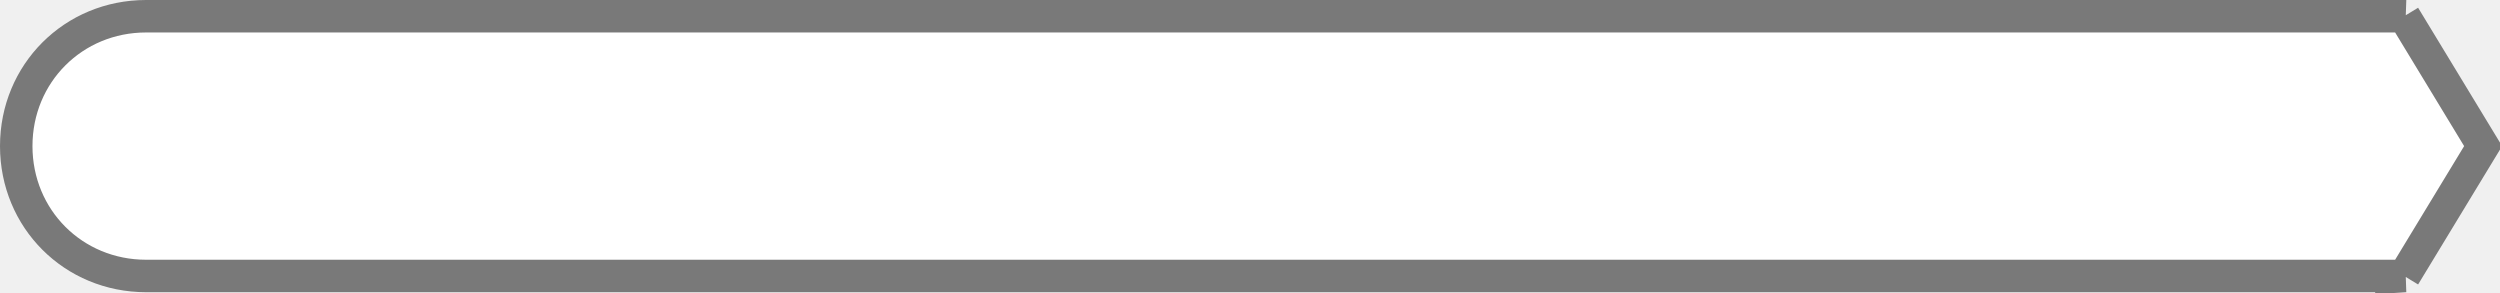
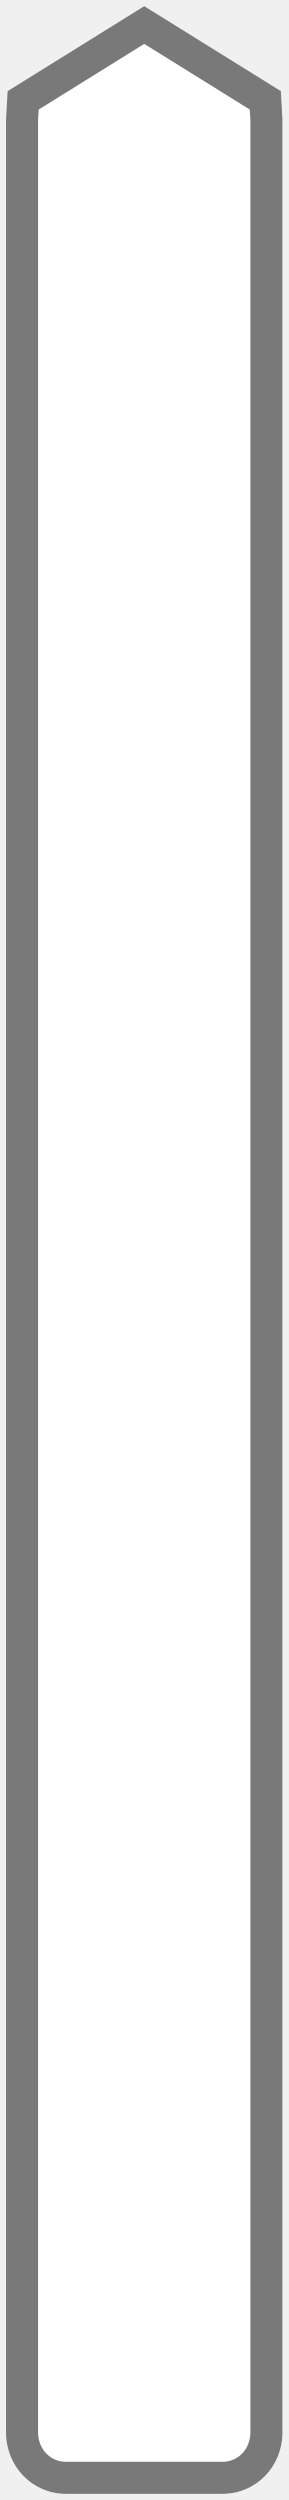
- <svg xmlns="http://www.w3.org/2000/svg" version="1.1" width="77px" height="9px">
-   <g transform="matrix(1 0 0 1 -14 -550 )">
-     <path d="M 88.08 550.5  C 88.08 550.5  88.05 550.498  88.05 550.498  C 88.05 550.498  90.48 554.5  90.48 554.5  C 90.48 554.5  88.05 558.502  88.05 558.502  C 88.05 558.502  88.08 558.5  88.08 558.5  C 88.08 558.5  18.5 558.5  18.5 558.5  C 16.26 558.5  14.5 556.74  14.5 554.5  C 14.5 552.26  16.26 550.5  18.5 550.5  C 18.5 550.5  88.08 550.5  88.08 550.5  Z " fill-rule="nonzero" fill="#ffffff" stroke="none" />
-     <path d="M 88.08 550.5  C 88.08 550.5  88.05 550.498  88.05 550.498  C 88.05 550.498  90.48 554.5  90.48 554.5  C 90.48 554.5  88.05 558.502  88.05 558.502  C 88.05 558.502  88.08 558.5  88.08 558.5  C 88.08 558.5  18.5 558.5  18.5 558.5  C 16.26 558.5  14.5 556.74  14.5 554.5  C 14.5 552.26  16.26 550.5  18.5 550.5  C 18.5 550.5  88.08 550.5  88.08 550.5  Z " stroke-width="1" stroke="#797979" fill="none" />
+ <svg xmlns="http://www.w3.org/2000/svg" version="1.1" width="9px" height="78px">
+   <defs>
+     <mask fill="white" id="clip43">
+       <path d="M 0.188 75.887  L 0.188 3.727  L 0.237 2.843  L 4.5 0.192  L 8.763 2.843  L 8.812 3.727  L 8.812 75.887  C 8.812 76.963  7.987 77.808  6.938 77.808  L 2.062 77.808  C 1.013 77.808  0.188 76.963  0.188 75.887  Z " fill-rule="evenodd" />
+     </mask>
+   </defs>
+   <g transform="matrix(1 0 0 1 -47 -517 )">
+     <path d="M 0.188 75.887  L 0.188 3.727  L 0.237 2.843  L 4.5 0.192  L 8.763 2.843  L 8.812 3.727  L 8.812 75.887  C 8.812 76.963  7.987 77.808  6.938 77.808  L 2.062 77.808  C 1.013 77.808  0.188 76.963  0.188 75.887  Z " fill-rule="nonzero" fill="#ffffff" stroke="none" transform="matrix(1 0 0 1 47 517 )" />
+     <path d="M 0.188 75.887  L 0.188 3.727  L 0.237 2.843  L 4.5 0.192  L 8.763 2.843  L 8.812 3.727  L 8.812 75.887  C 8.812 76.963  7.987 77.808  6.938 77.808  L 2.062 77.808  C 1.013 77.808  0.188 76.963  0.188 75.887  Z " stroke-width="2" stroke="#797979" fill="none" transform="matrix(1 0 0 1 47 517 )" mask="url(#clip43)" />
  </g>
</svg>
